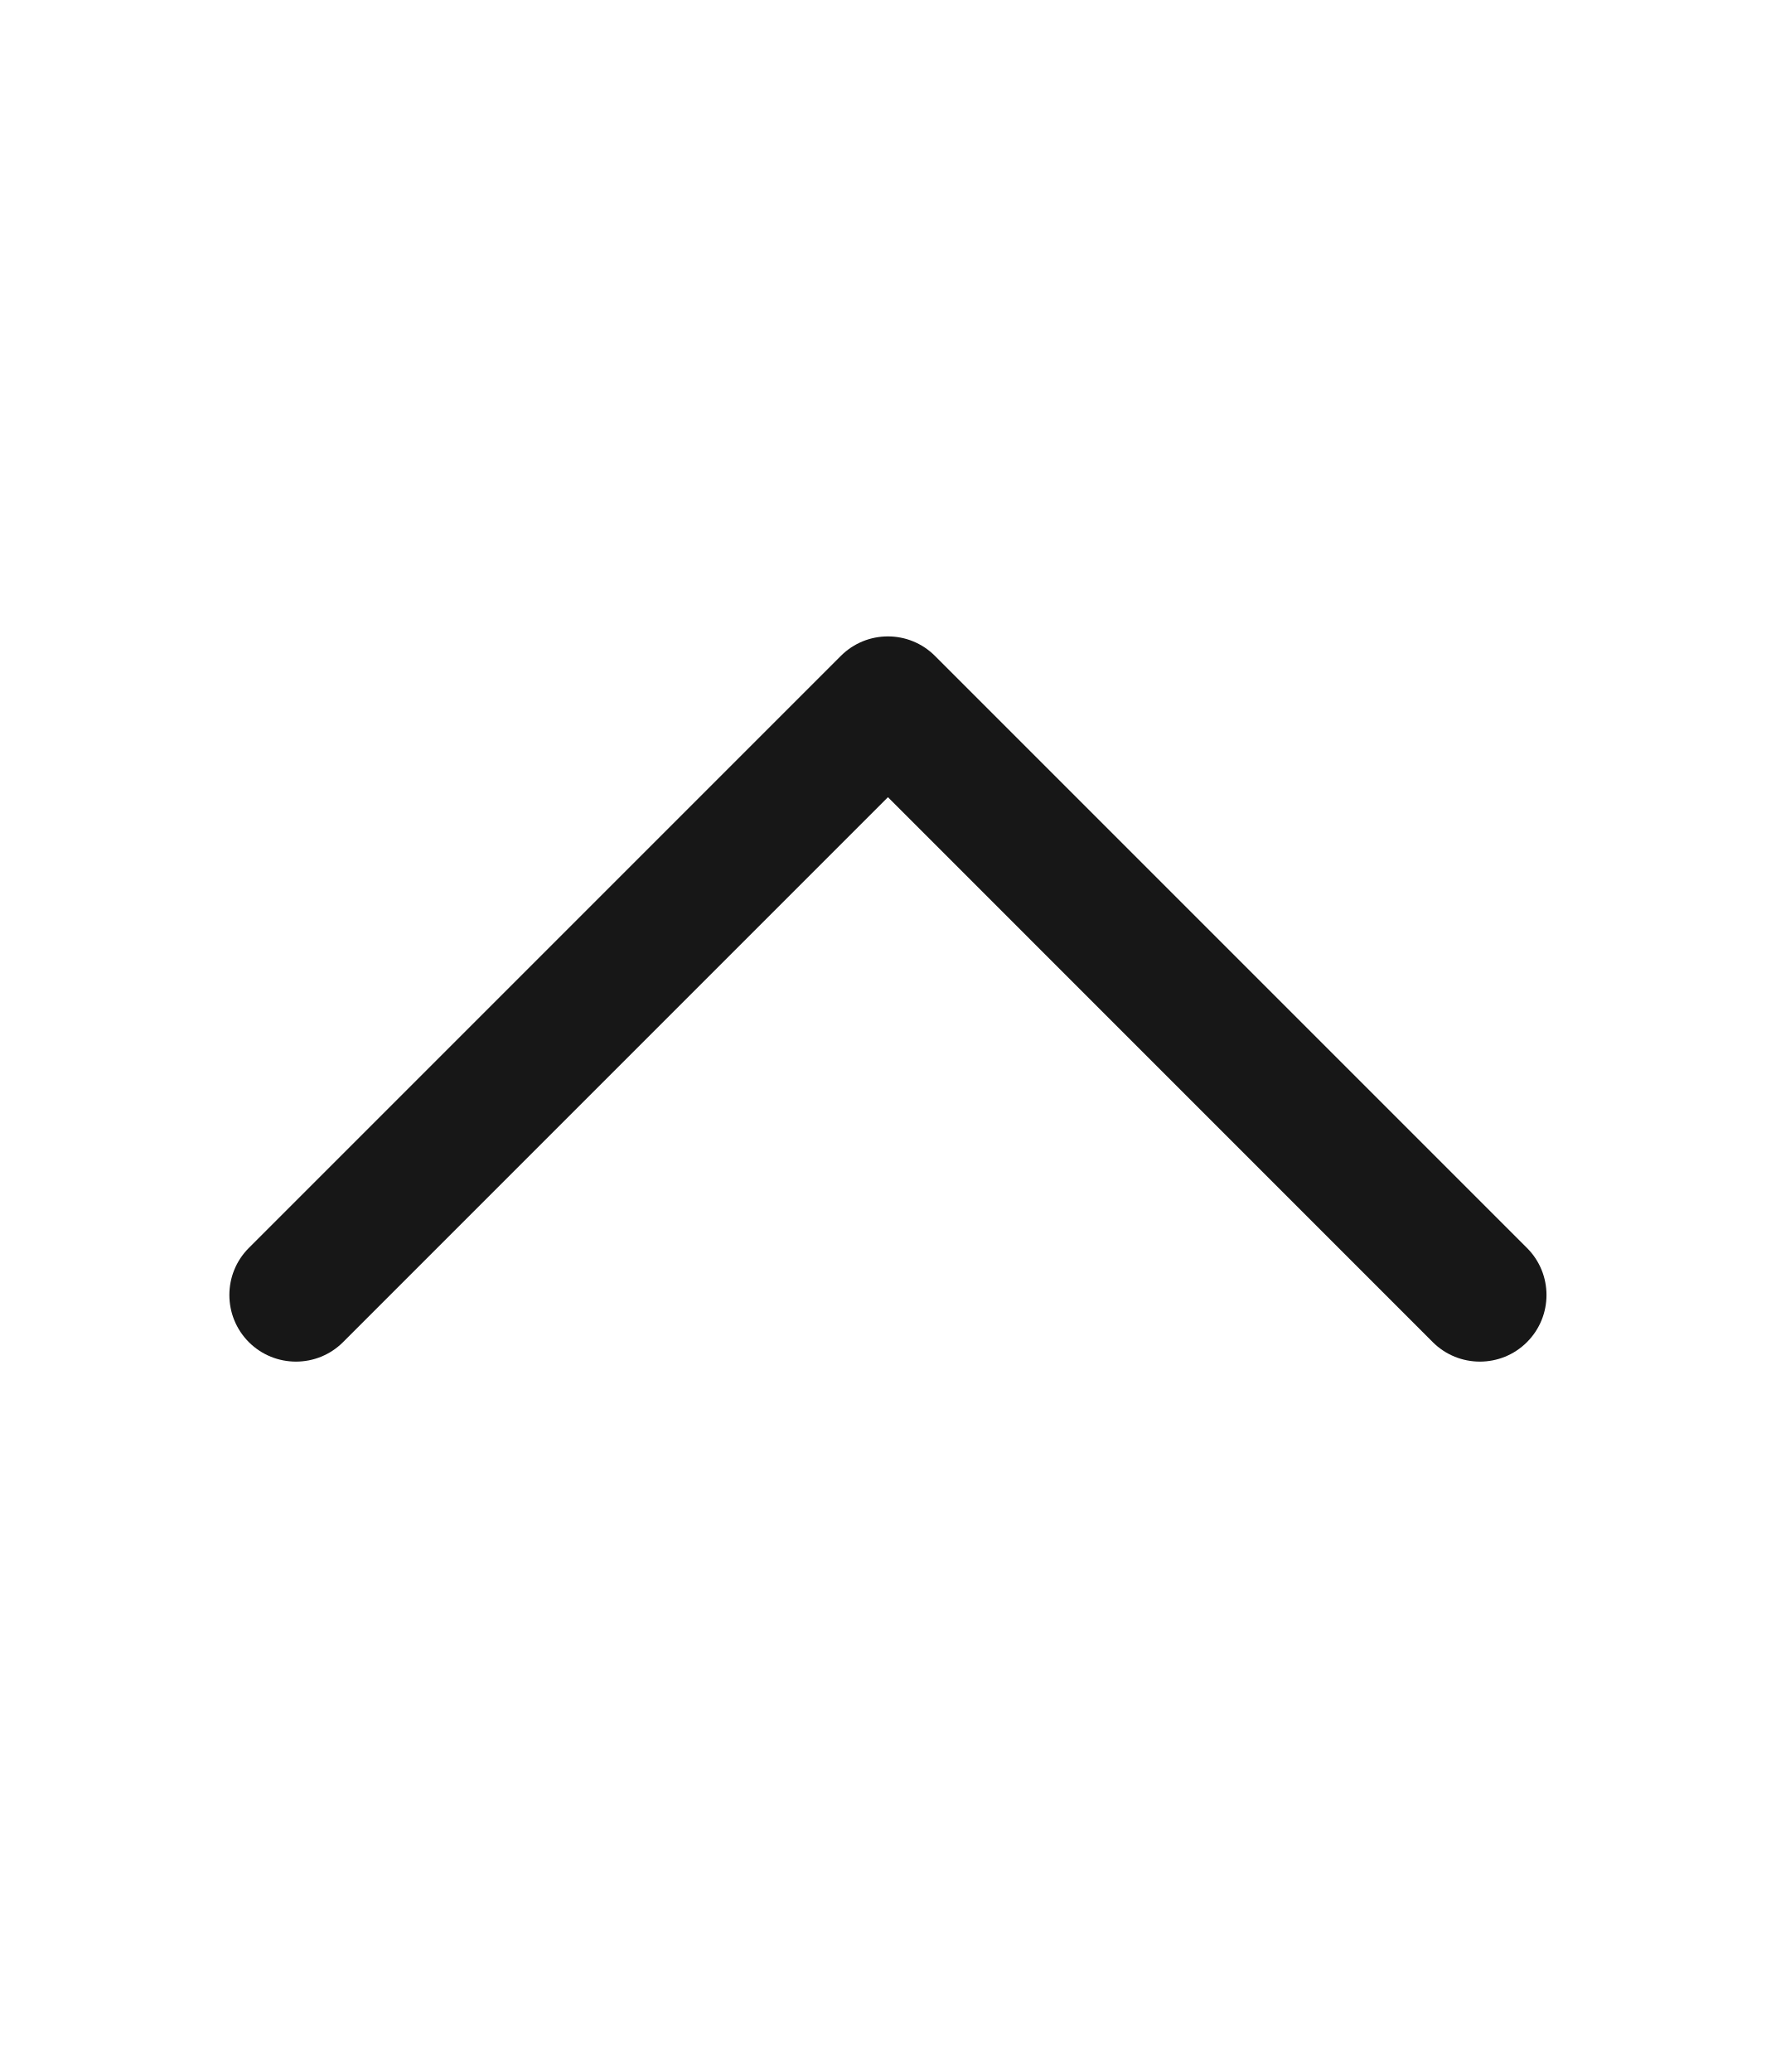
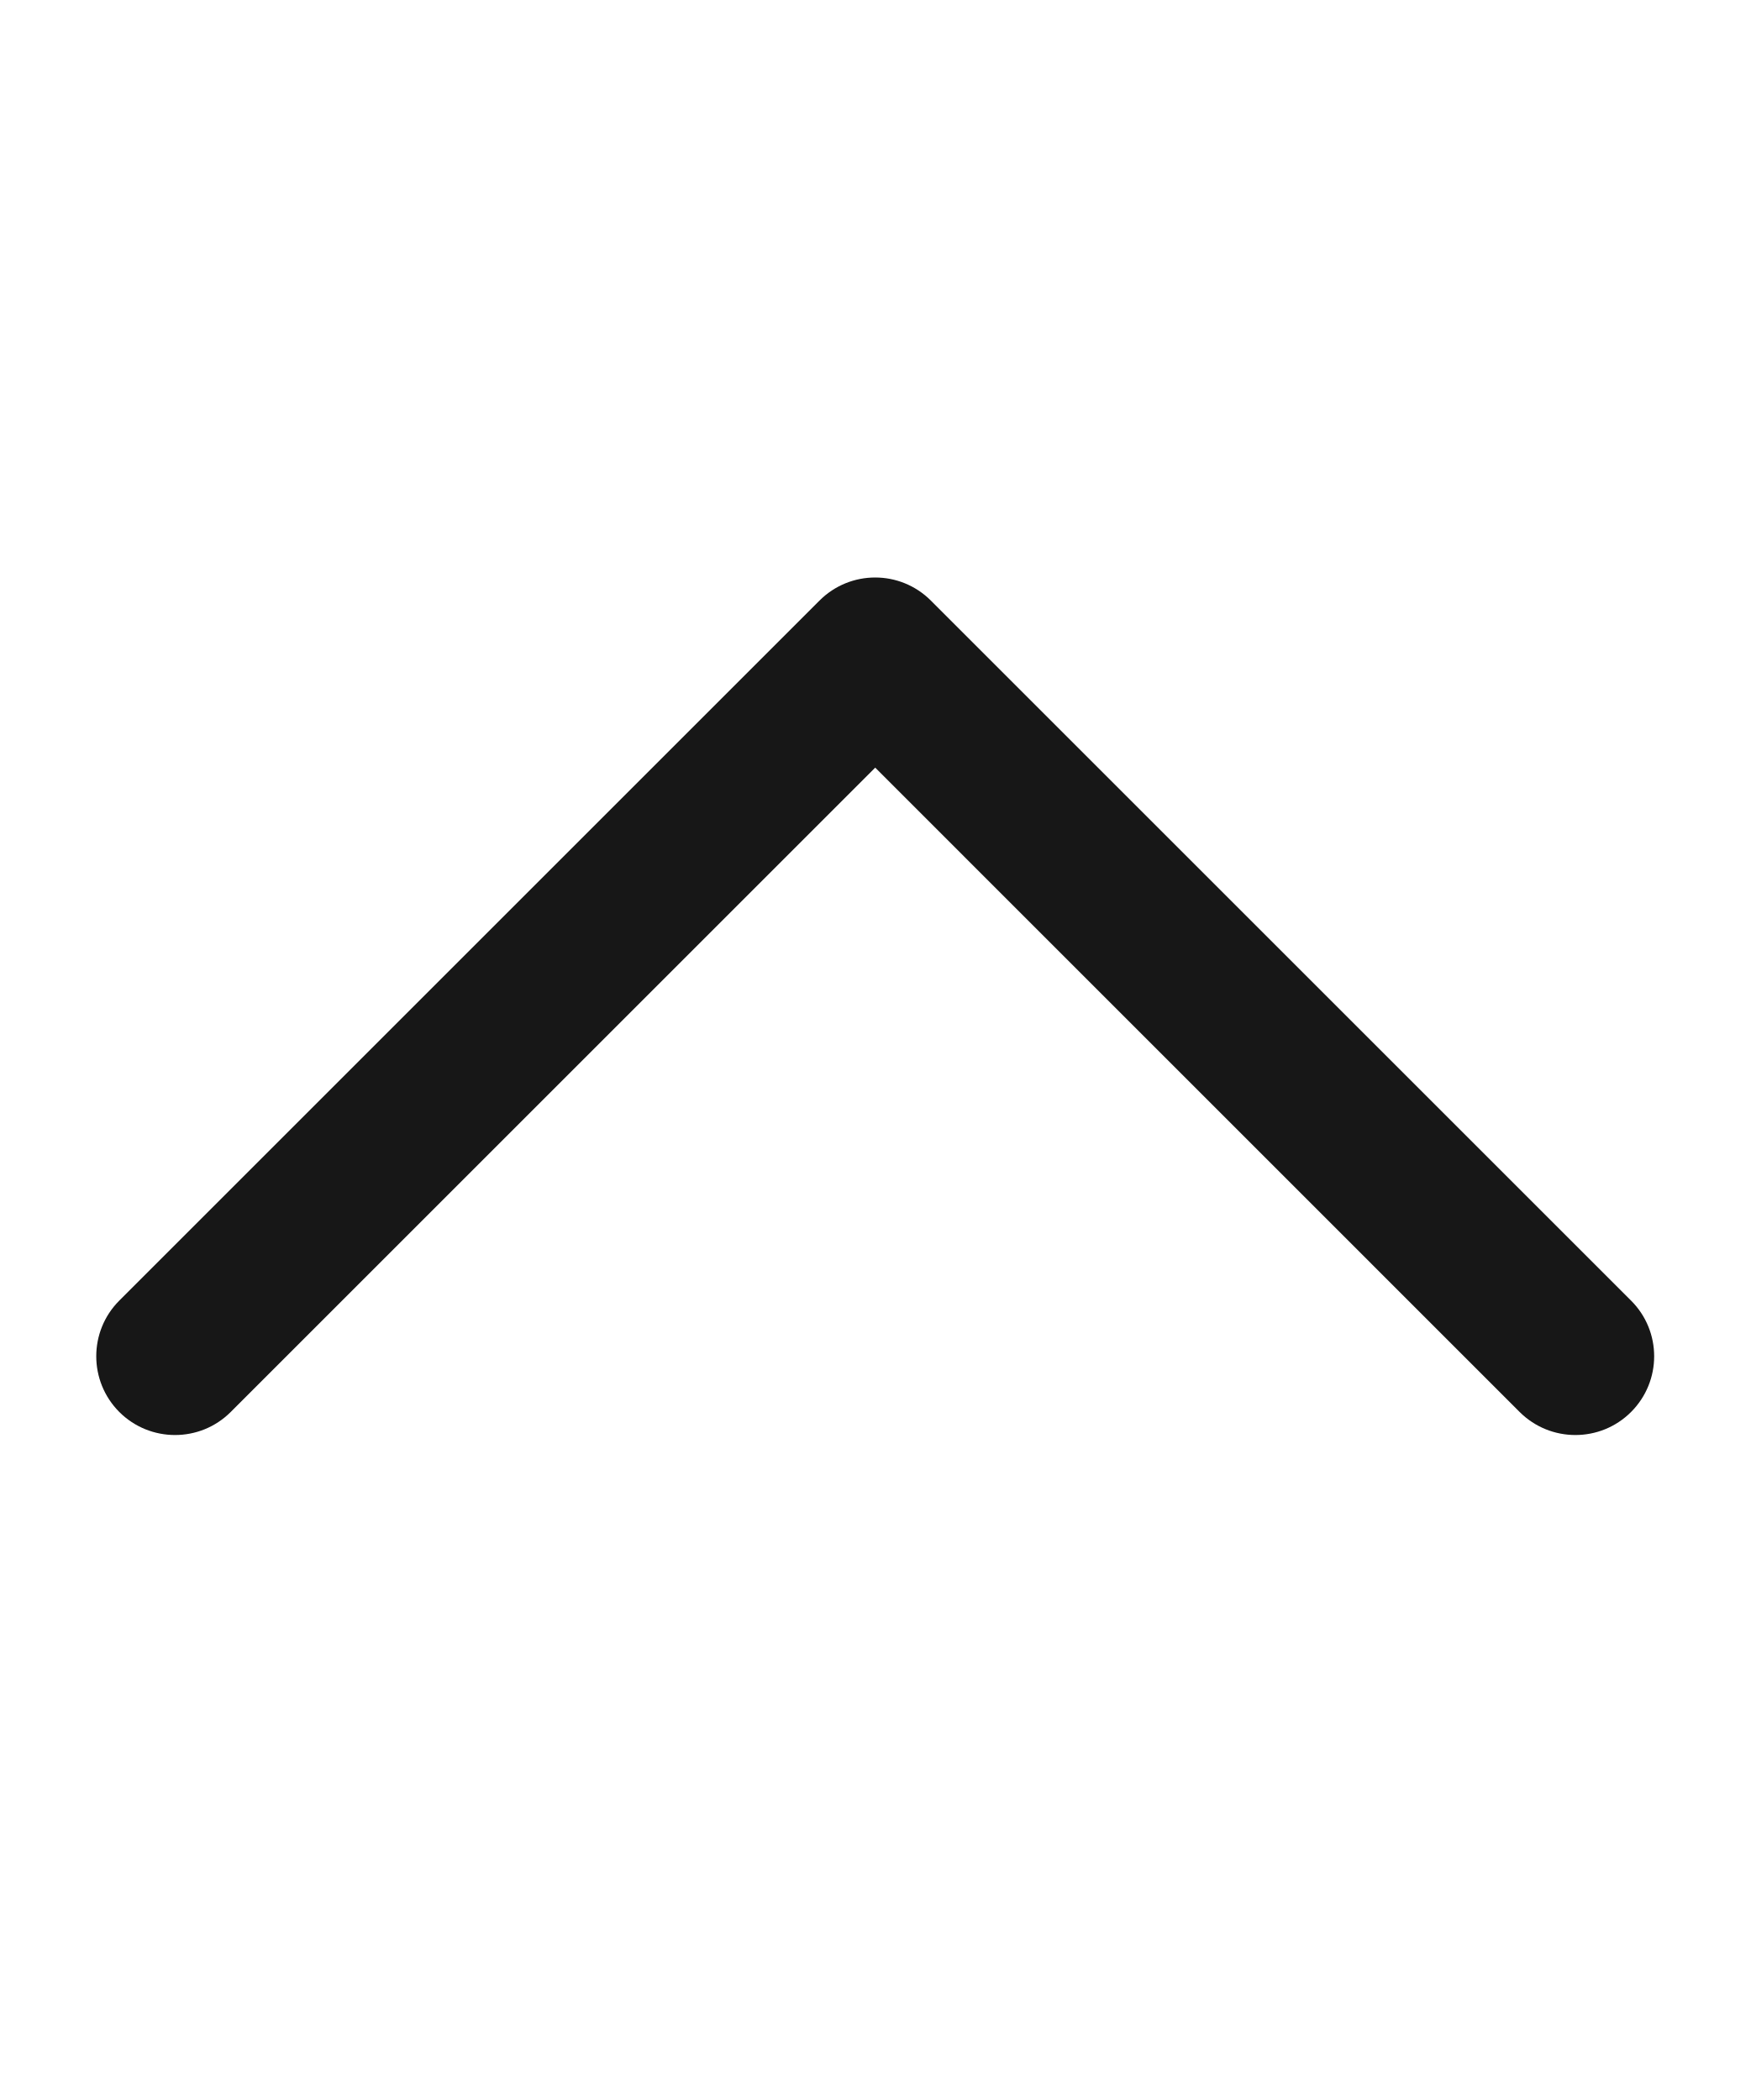
- <svg xmlns="http://www.w3.org/2000/svg" width="24" height="28" viewBox="0 0 24 28" fill="none">
-   <path d="M3.363 18.137C3.715 18.488 4.285 18.488 4.636 18.137L12 10.773L19.363 18.137C19.715 18.488 20.285 18.488 20.636 18.137C20.988 17.785 20.988 17.215 20.636 16.864L12.636 8.864C12.284 8.512 11.715 8.512 11.363 8.864L3.363 16.864C3.012 17.215 3.012 17.785 3.363 18.137Z" fill="#171717" />
+ <svg xmlns="http://www.w3.org/2000/svg" width="20" height="24" viewBox="0 0 20 24" fill="none">
+   <path d="M1.363 16.137C1.715 16.488 2.285 16.488 2.636 16.137L10 8.773L17.363 16.137C17.715 16.488 18.285 16.488 18.636 16.137C18.988 15.785 18.988 15.215 18.636 14.864L10.636 6.864C10.284 6.512 9.715 6.512 9.363 6.864L1.363 14.864C1.012 15.215 1.012 15.785 1.363 16.137Z" fill="#171717" />
</svg>
